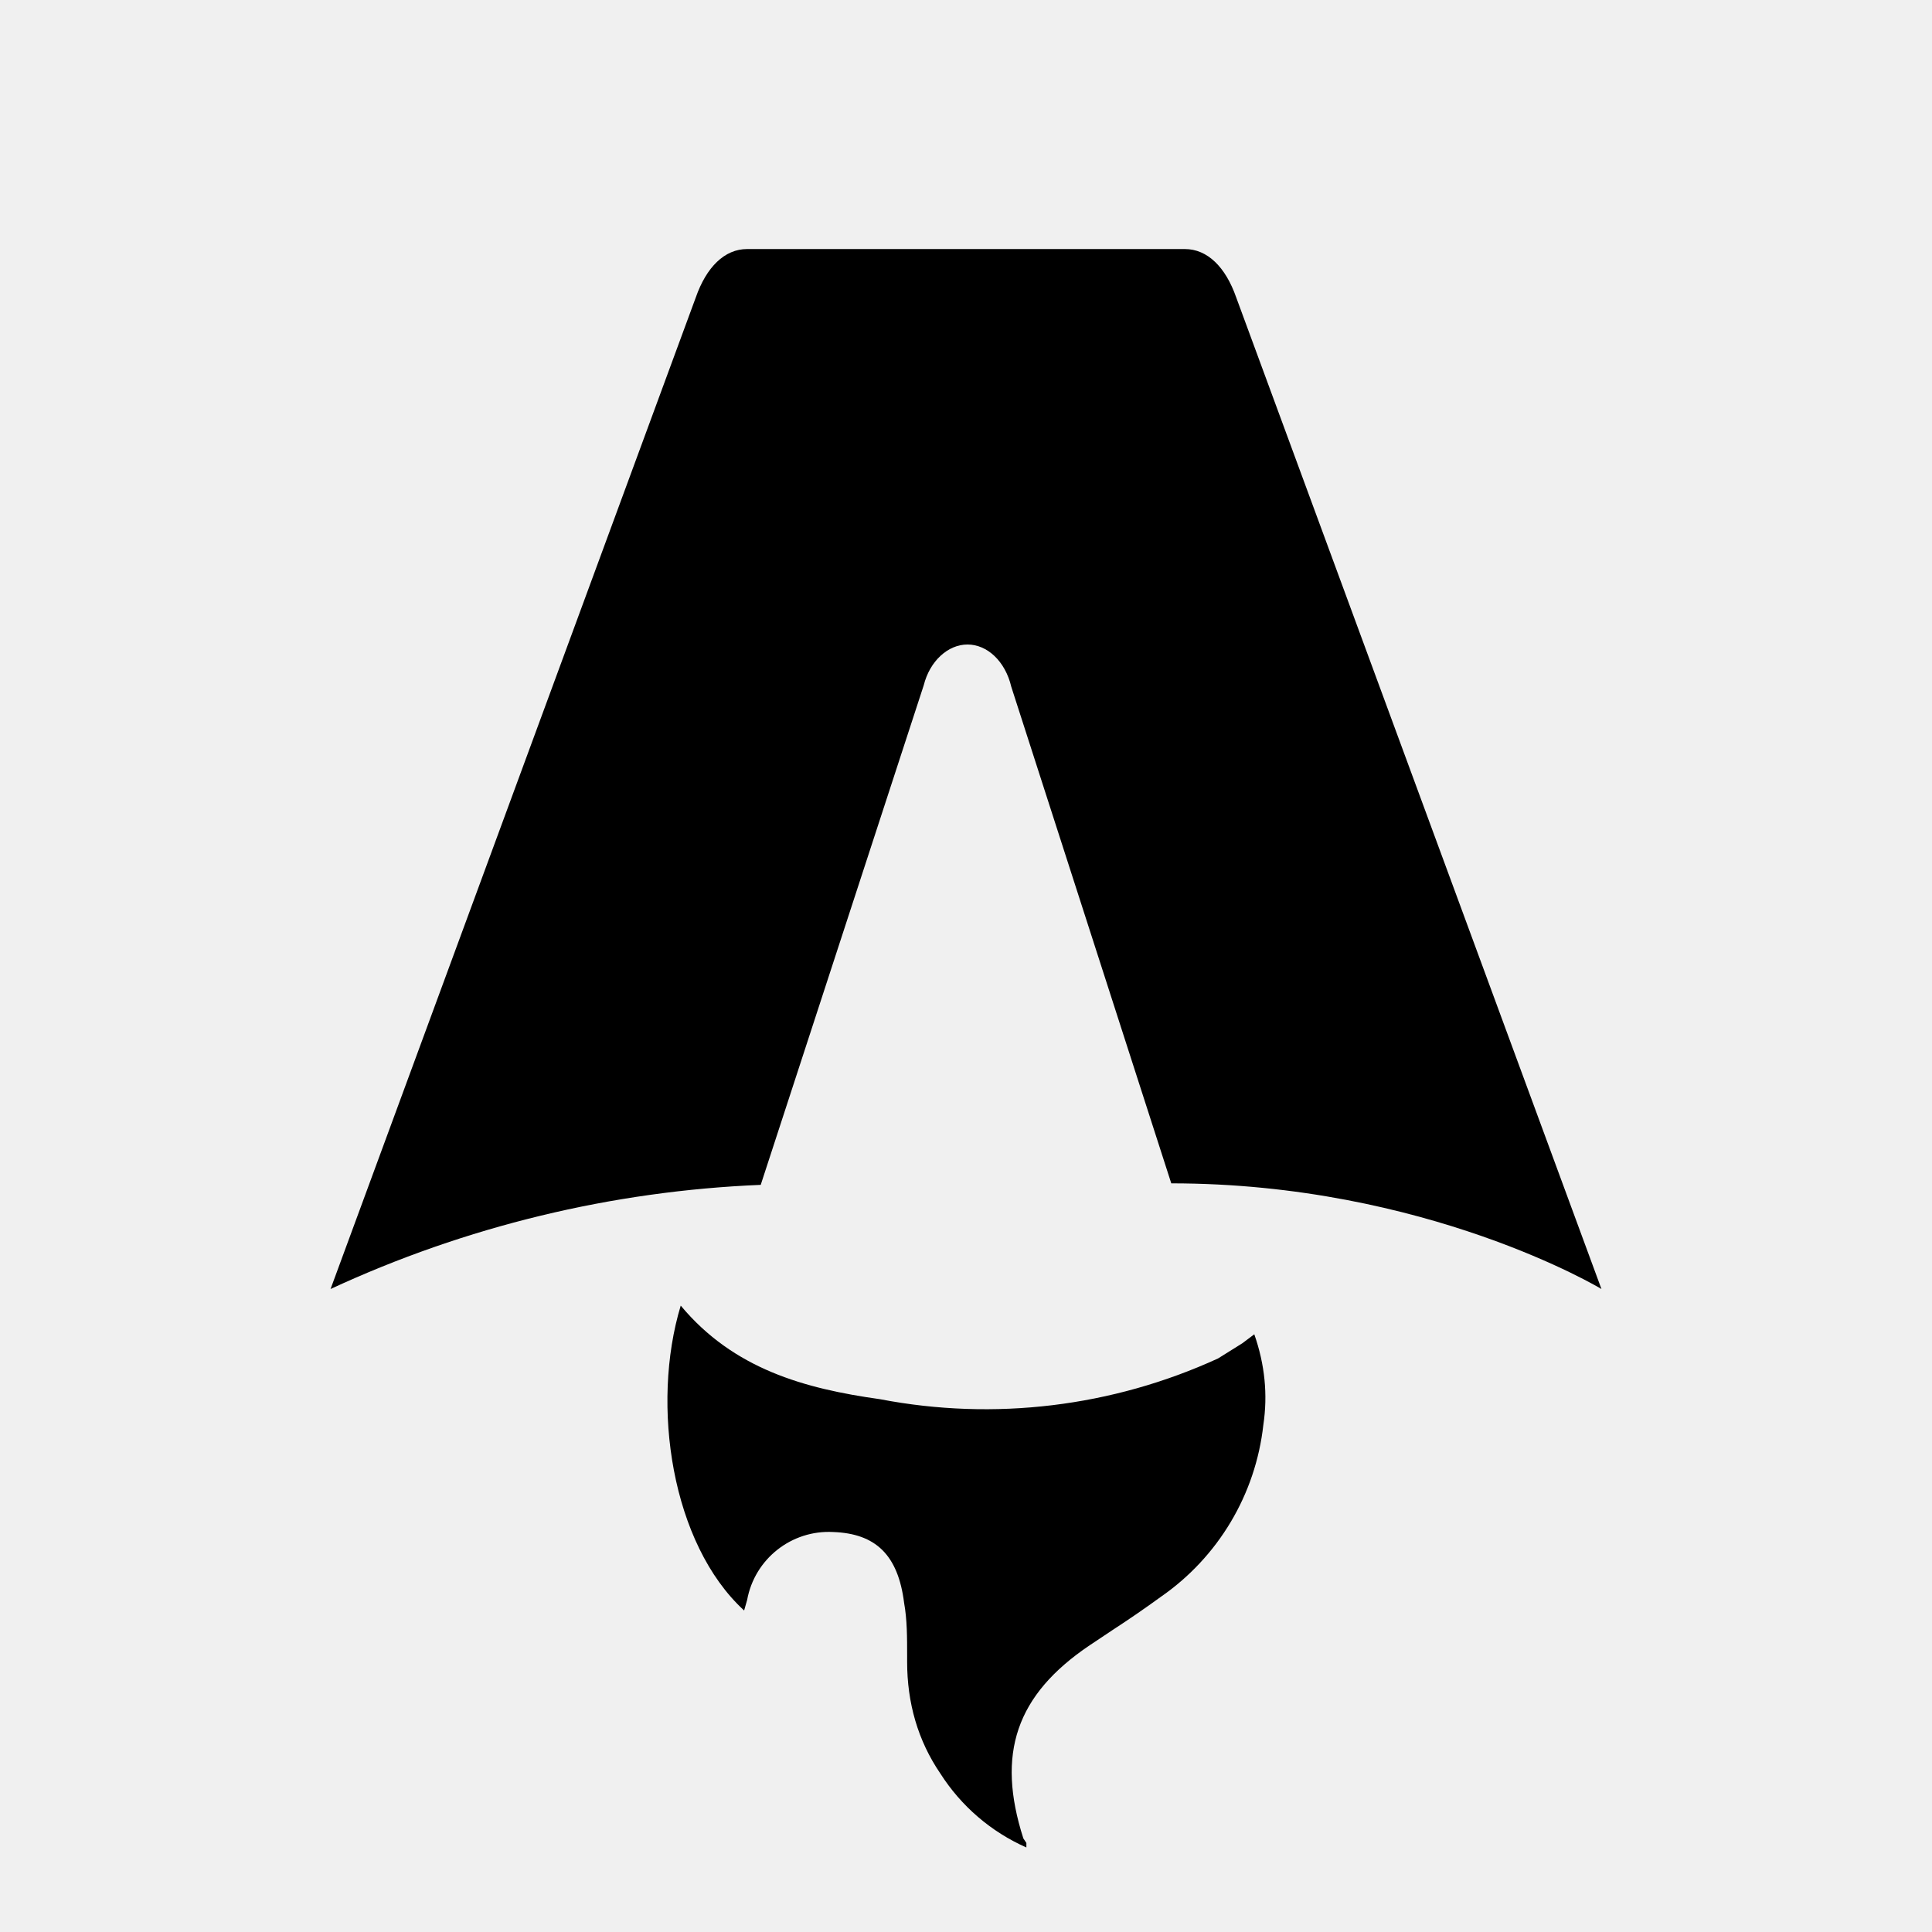
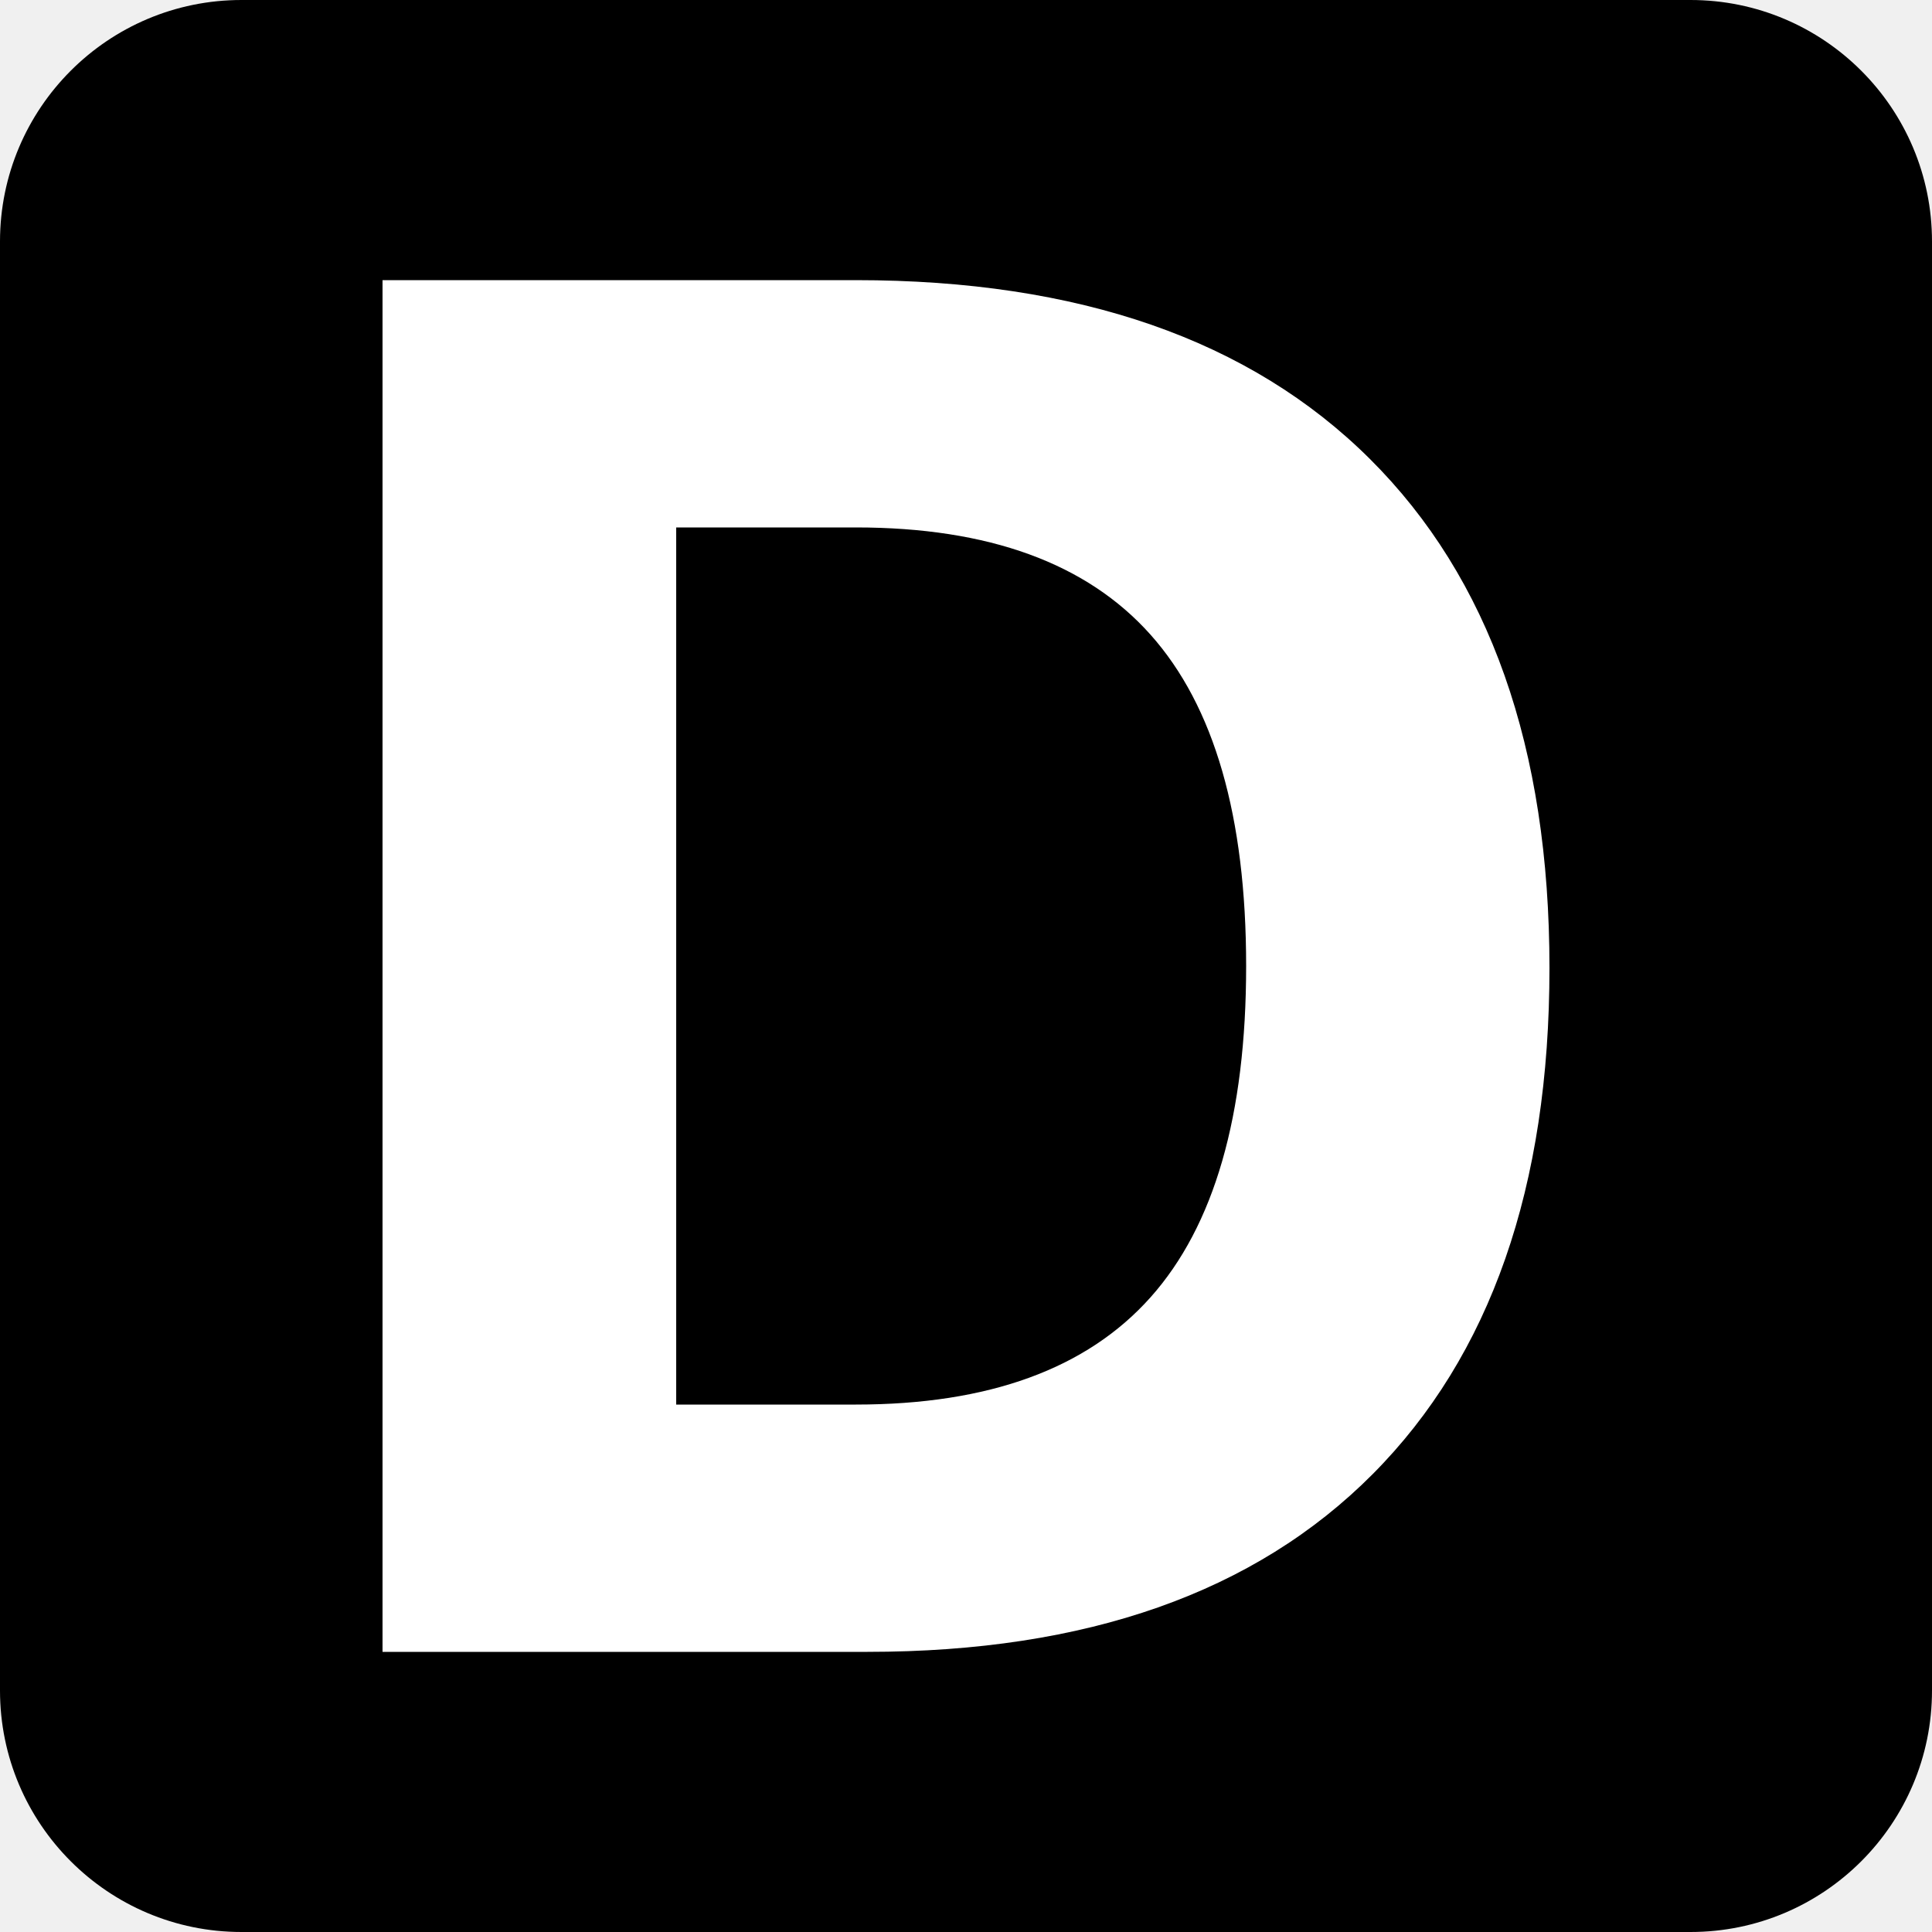
- <svg xmlns="http://www.w3.org/2000/svg" fill="none" viewBox="0 0 128 128">
-   <path d="M50.4 78.5a75.1 75.1 0 0 0-28.5 6.9l24.2-65.7c.7-2 1.9-3.2 3.4-3.2h29c1.5 0 2.7 1.2 3.4 3.2l24.2 65.7s-11.6-7-28.5-7L67 45.5c-.4-1.7-1.6-2.8-2.9-2.8-1.3 0-2.5 1.1-2.9 2.7L50.4 78.5Zm-1.1 28.2Zm-4.2-20.2c-2 6.6-.6 15.8 4.2 20.2a17.5 17.5 0 0 1 .2-.7 5.5 5.5 0 0 1 5.7-4.5c2.8.1 4.3 1.5 4.7 4.7.2 1.1.2 2.3.2 3.5v.4c0 2.7.7 5.2 2.2 7.4a13 13 0 0 0 5.7 4.9v-.3l-.2-.3c-1.8-5.6-.5-9.5 4.4-12.8l1.5-1a73 73 0 0 0 3.2-2.2 16 16 0 0 0 6.8-11.4c.3-2 .1-4-.6-6l-.8.6-1.6 1a37 37 0 0 1-22.4 2.7c-5-.7-9.7-2-13.2-6.2Z" />
-   <style>
-         path { fill: #000; }
-         @media (prefers-color-scheme: dark) {
-             path { fill: #FFF; }
-         }
-     </style>
+ <svg xmlns="http://www.w3.org/2000/svg" viewBox="0 0 1000 1000">
+   <rect width="1000" height="1000" rx="125" fill="#000" />
+   <path fill="#fff" transform="translate(124 855) scale(1 -1)" d="M74 0L74 710L319 710Q492 710 585 617.5Q678 525 678 354Q678 184 586.5 92Q495 0 325 0ZM226 128L319 128Q422 128 471.5 183.5Q521 239 521 355Q521 471 471.5 526.5Q422 582 319 582L226 582Z" />
</svg>
